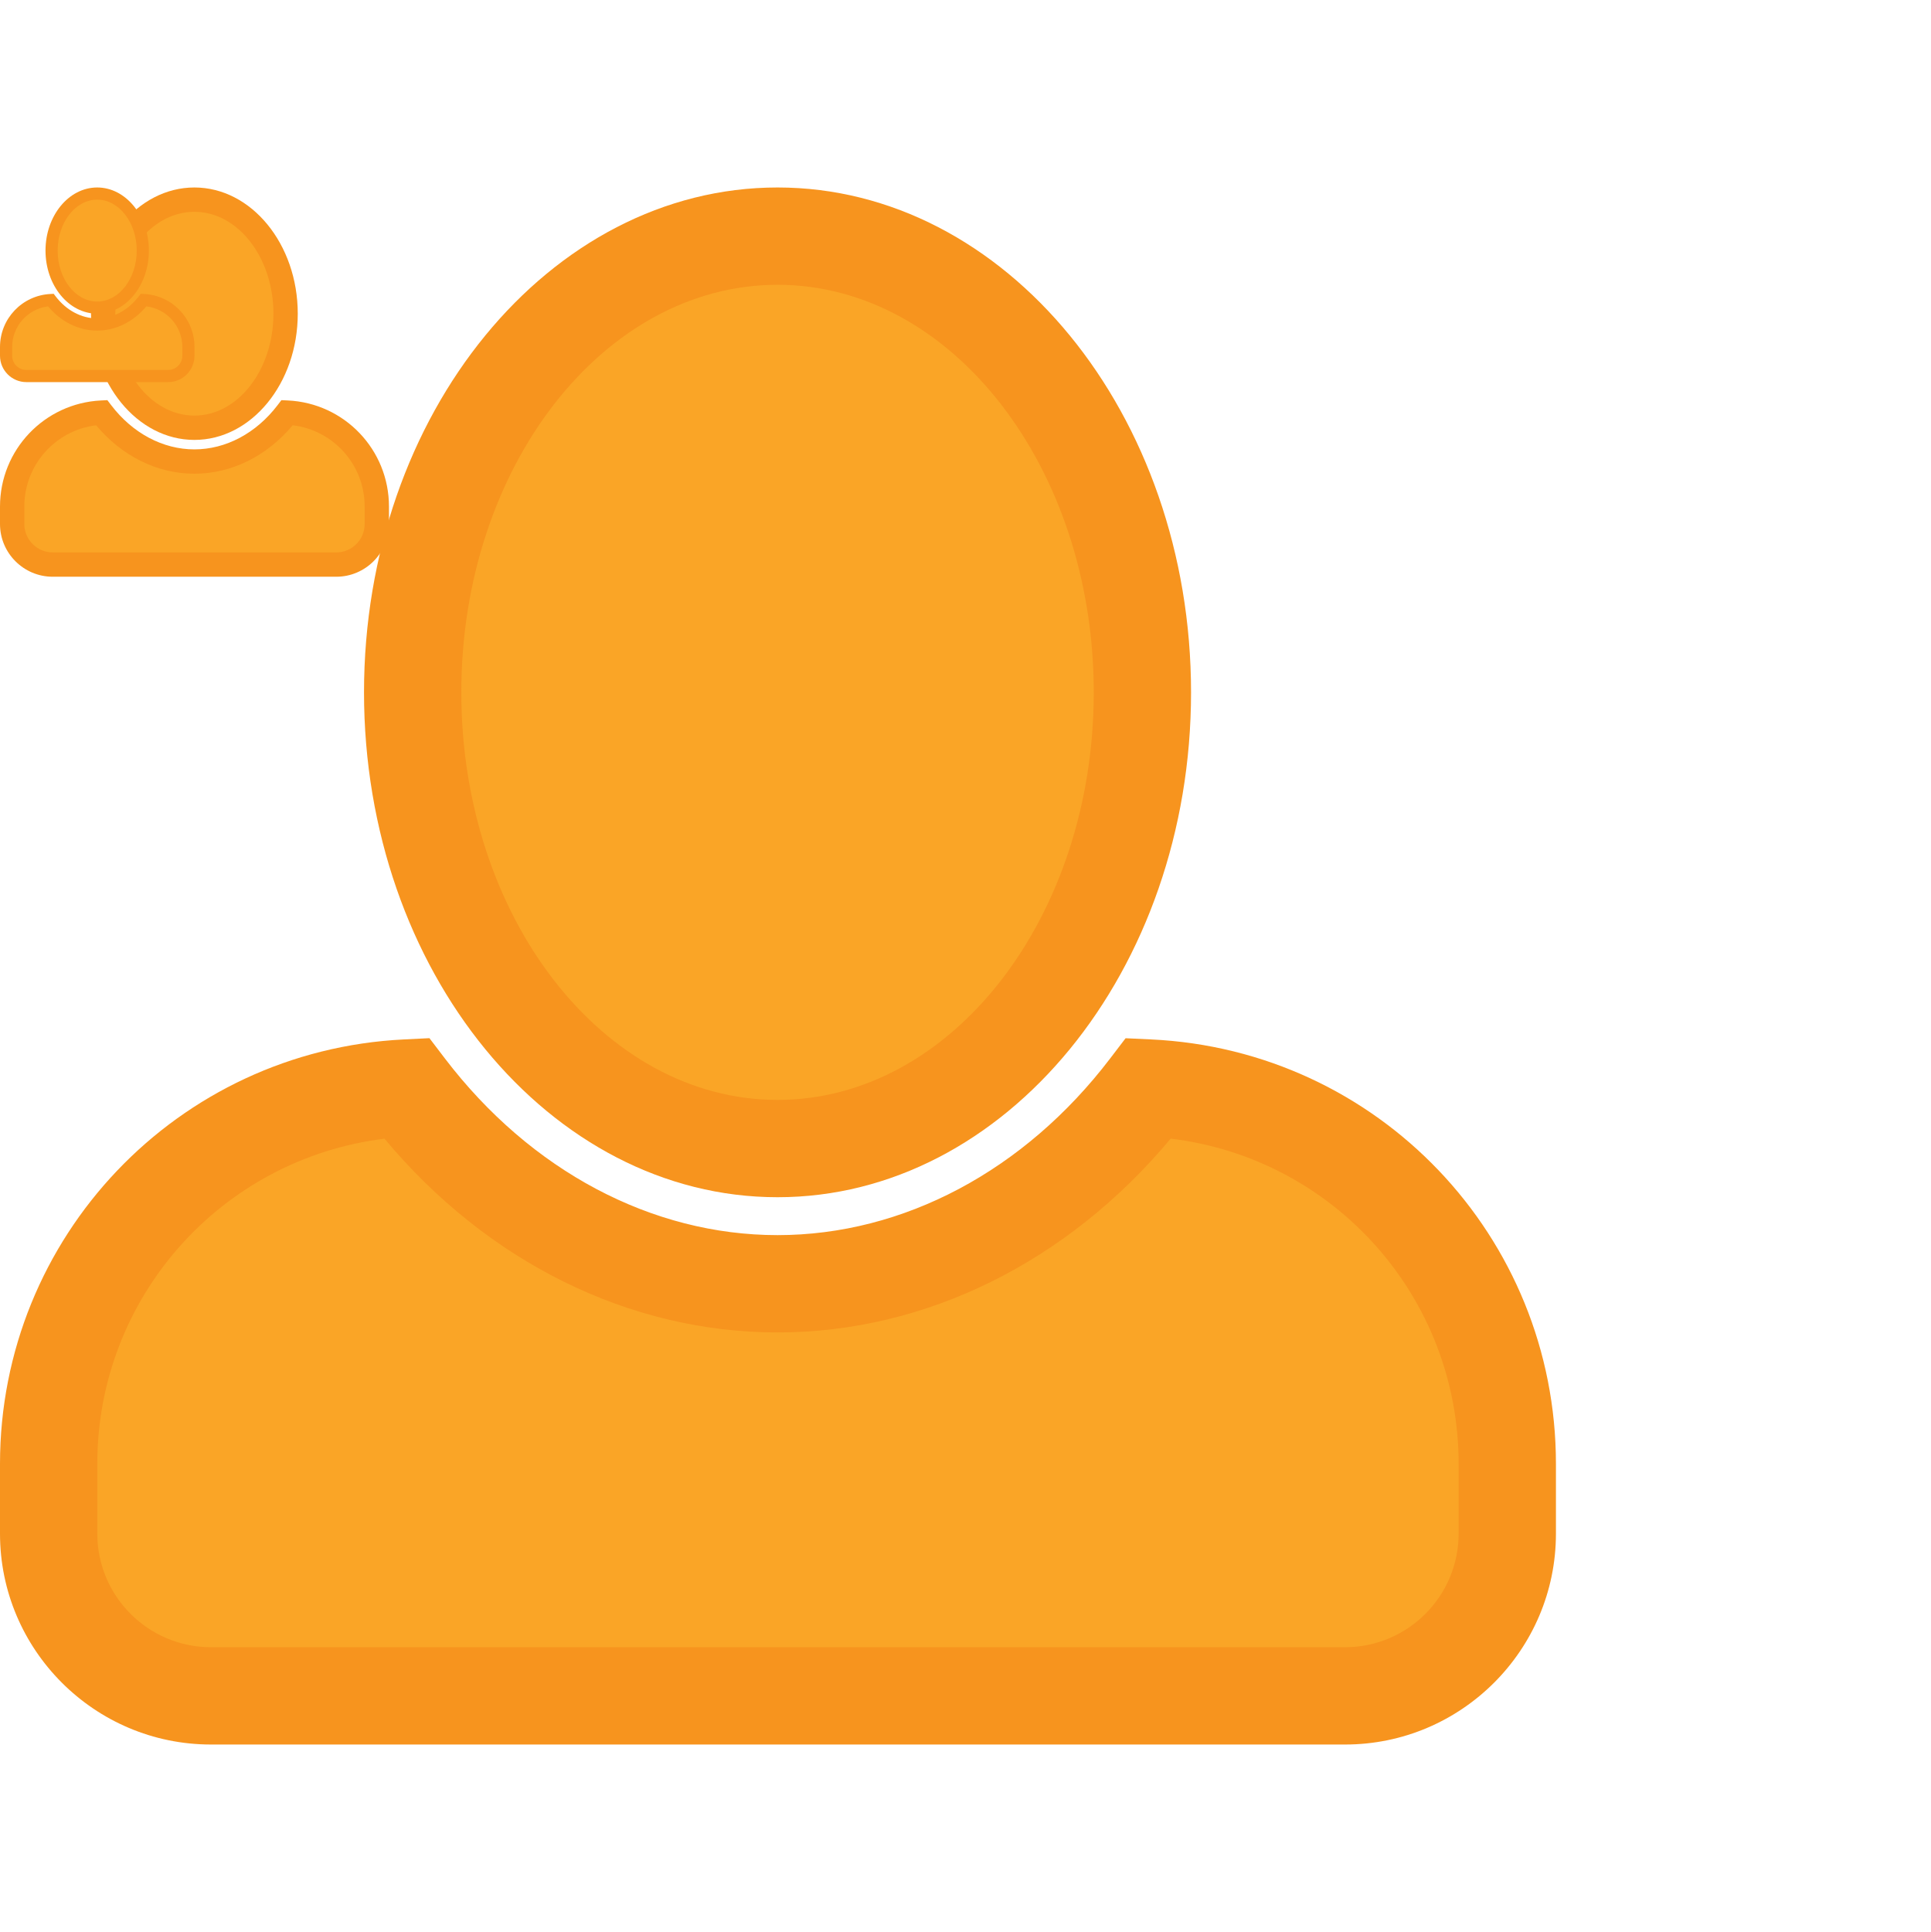
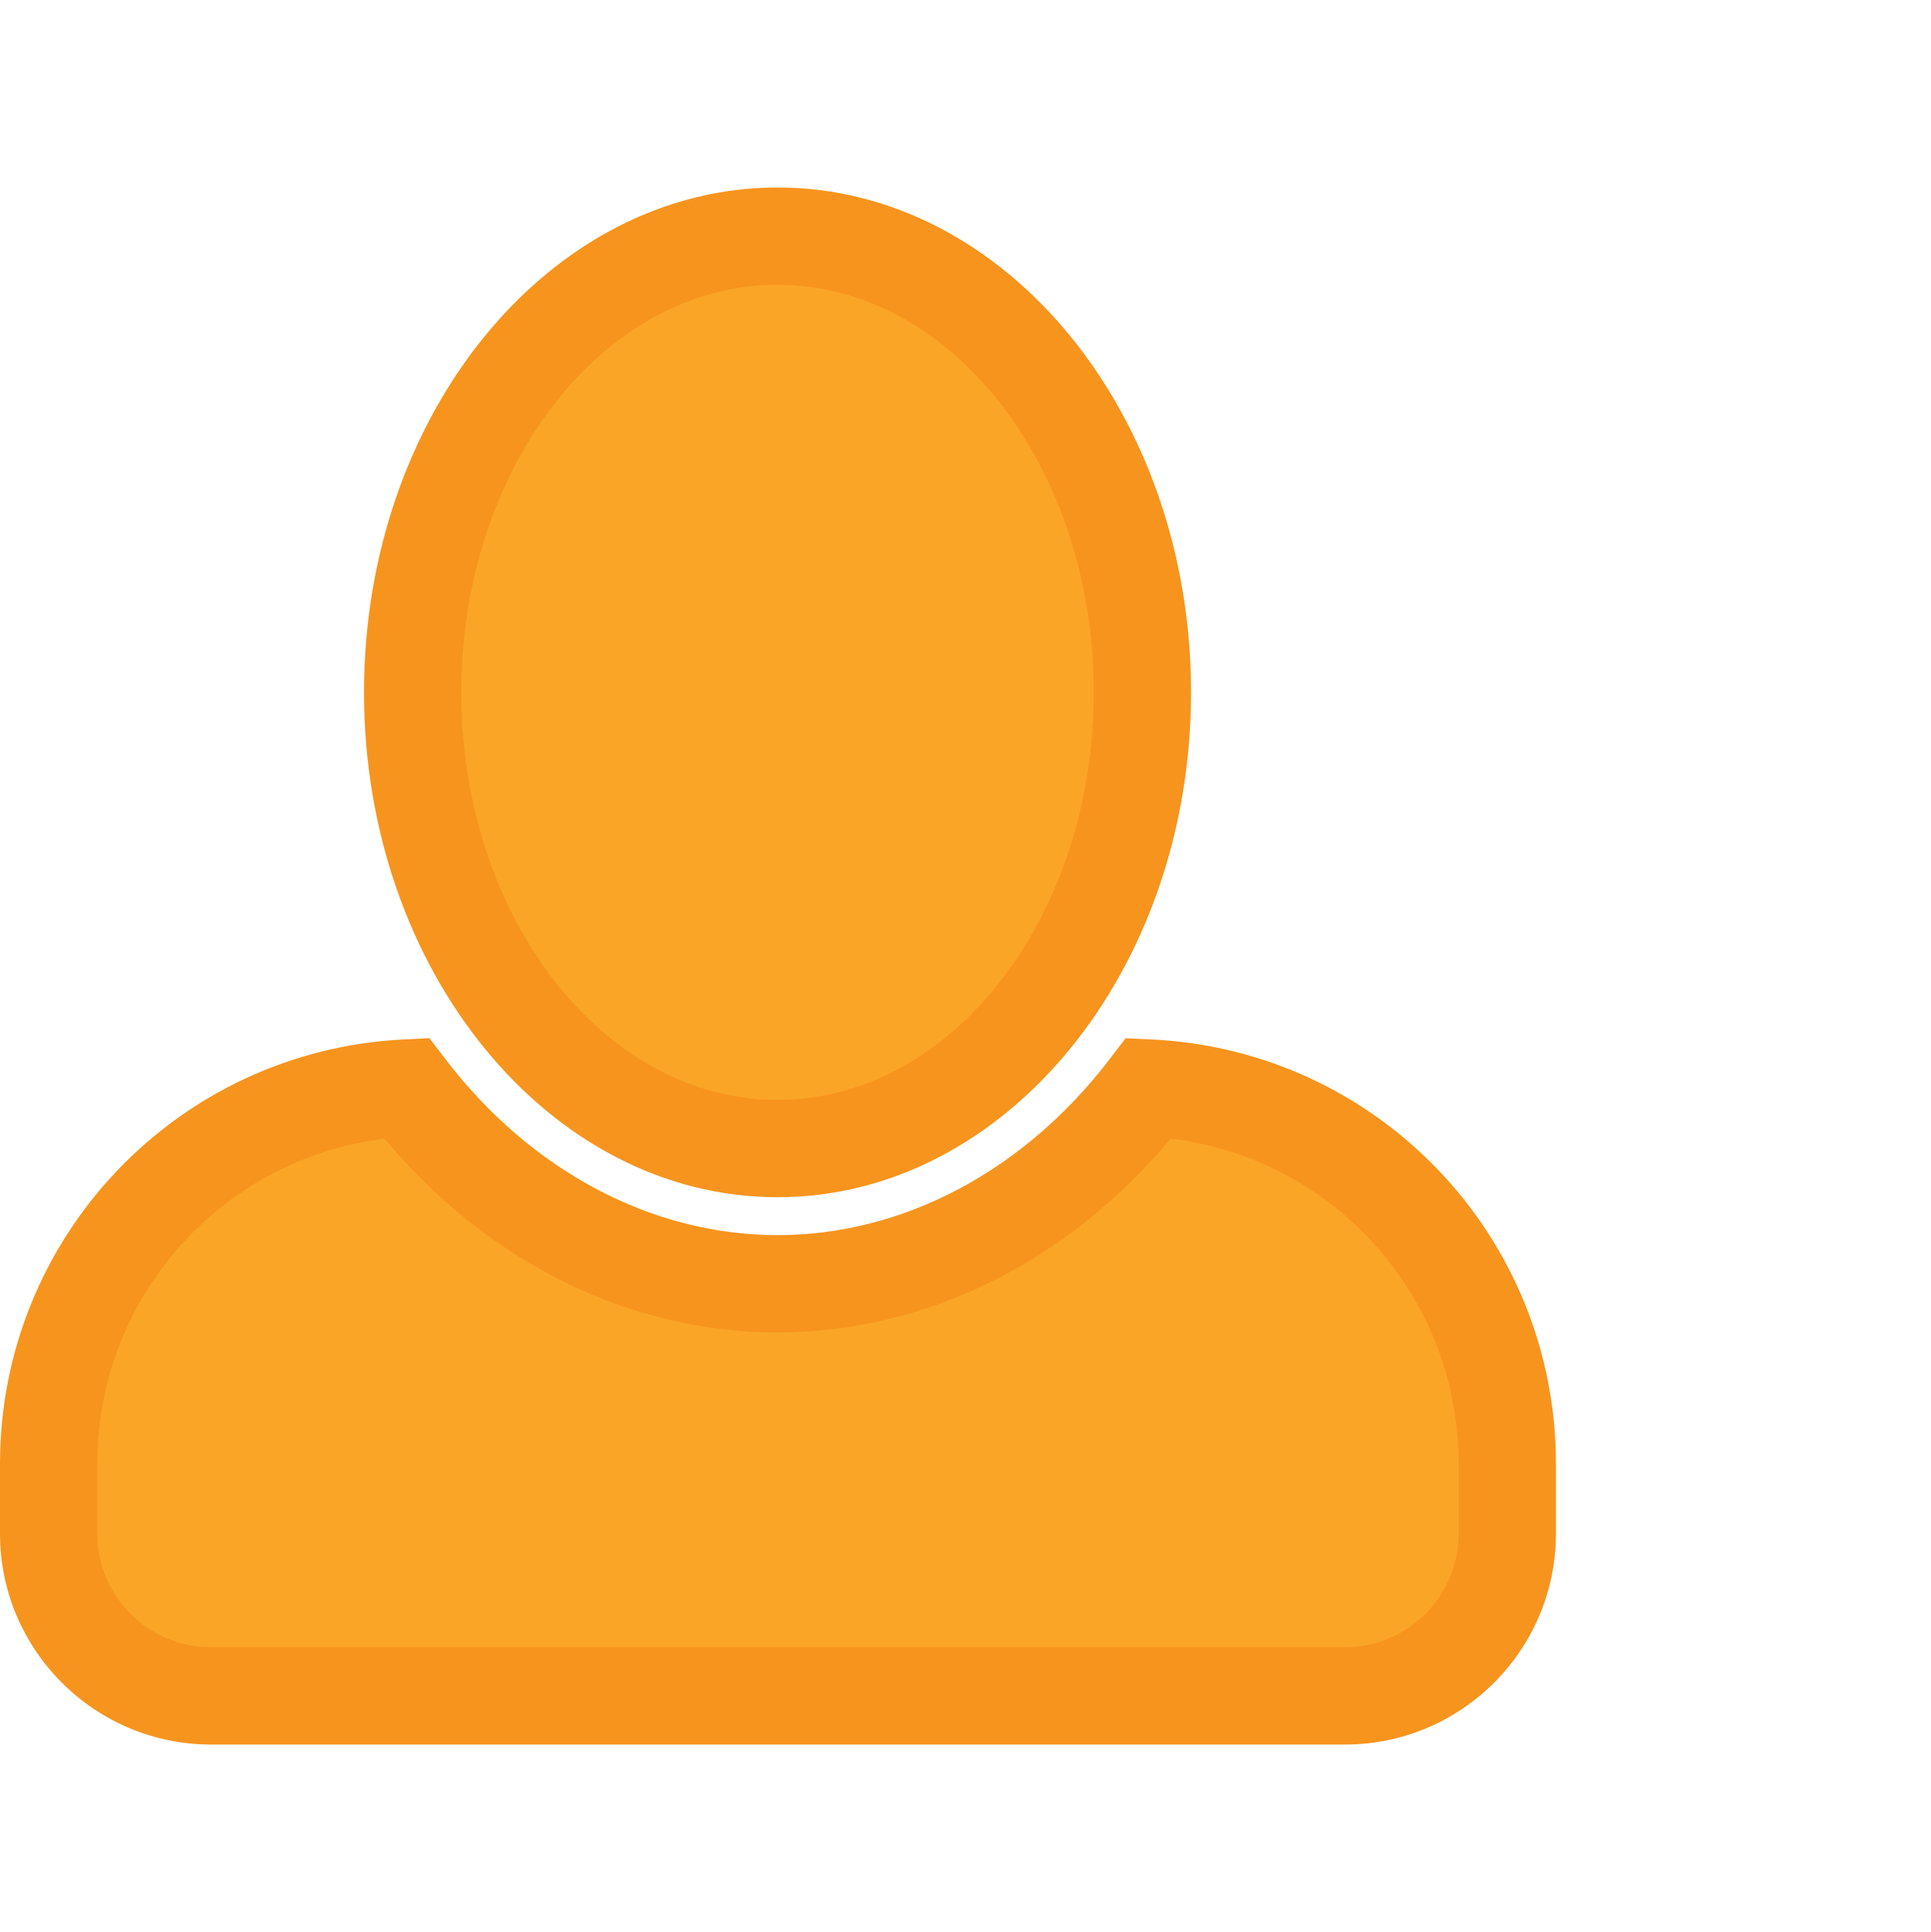
<svg xmlns="http://www.w3.org/2000/svg" version="1.1" x="0px" y="0px" width="127.924" height="128" viewBox="0 0 158.73 128" enable-background="new 0 0 158.73 128" class="iconic iconic-action" xml:space="preserve">
-   <g class="iconic-container iconic-lg" data-width="127.924" data-height="128">
+   <g class="iconic-container iconic-lg" data-width="127.924" data-height="128" display="inline">
    <path fill="#FAA526" d="M94.451,74.031c-7.527,9.871-18.424,16.092-30.523,16.092c-12.102,0-22.996-6.221-30.525-16.092   C17.096,74.836,4,88.428,4,104.928v5.736C4,118,10.004,124,17.34,124h93.248c7.336,0,13.336-6,13.336-13.336v-5.736   C123.924,88.398,110.791,74.799,94.451,74.031" />
    <path fill="#F7941E" d="M110.588,128H17.34C7.779,128,0,120.223,0,110.664v-5.736c0-18.646,14.586-33.973,33.205-34.891   l2.102-0.105l1.275,1.674c7.039,9.227,17.006,14.518,27.346,14.518c10.342,0,20.307-5.291,27.342-14.518l1.273-1.668l2.096,0.098   c18.664,0.877,33.285,16.203,33.285,34.893v5.736C127.924,120.223,120.146,128,110.588,128z M31.611,78.197   C18.221,79.844,8,91.223,8,104.928v5.736c0,5.148,4.189,9.336,9.34,9.336h93.248c5.148,0,9.336-4.188,9.336-9.336v-5.736   c0-13.74-10.248-25.121-23.676-26.736c-8.475,10.152-20.141,15.932-32.32,15.932C51.75,94.123,40.086,88.348,31.611,78.197z" />
    <path fill="#FAA526" d="M93.924,41.504c0,20.713-13.432,37.504-29.996,37.504c-16.572,0-30-16.791-30-37.504   C33.928,20.793,47.355,4,63.928,4C80.492,4,93.924,20.793,93.924,41.504" />
    <path fill="#F7941E" d="M63.928,83.008c-18.748,0-34-18.619-34-41.504S45.18,0,63.928,0c18.746,0,33.996,18.619,33.996,41.504   S82.674,83.008,63.928,83.008z M63.928,8c-14.336,0-26,15.029-26,33.504s11.664,33.504,26,33.504   c14.334,0,25.996-15.029,25.996-33.504S78.262,8,63.928,8z" />
  </g>
-   <g class="iconic-container iconic-md" data-width="31.981" data-height="32">
+   <g class="iconic-container iconic-md" data-width="31.981" data-height="32" display="none" transform="scale(4)">
    <path fill="#FAA526" d="M23.613,18.508c-1.882,2.468-4.606,4.023-7.631,4.023c-3.025,0-5.749-1.555-7.632-4.023   C4.274,18.709,1,22.107,1,26.232v1.434C1,29.5,2.501,31,4.335,31h23.313c1.834,0,3.334-1.5,3.334-3.334v-1.434   C30.981,22.1,27.698,18.7,23.613,18.508" />
    <path fill="#F7941E" d="M27.647,32H4.335C1.945,32,0,30.056,0,27.666v-1.434c0-4.662,3.646-8.493,8.302-8.723l0.525-0.026   l0.318,0.418c1.76,2.307,4.252,3.629,6.837,3.629s5.076-1.323,6.835-3.629l0.318-0.417l0.524,0.024   c4.666,0.219,8.321,4.051,8.321,8.723v1.434C31.981,30.056,30.037,32,27.647,32z M7.903,19.549C4.556,19.961,2,22.806,2,26.232   v1.434C2,28.953,3.048,30,4.335,30h23.313c1.287,0,2.334-1.047,2.334-2.334v-1.434c0-3.435-2.563-6.28-5.919-6.684   c-2.119,2.538-5.035,3.983-8.08,3.983S10.021,22.087,7.903,19.549z" />
    <path fill="#FAA526" d="M23.481,10.376c0,5.178-3.358,9.376-7.499,9.376c-4.144,0-7.5-4.198-7.5-9.376   c0-5.178,3.356-9.376,7.5-9.376C20.123,1,23.481,5.198,23.481,10.376" />
    <path fill="#F7941E" d="M15.982,20.752c-4.688,0-8.5-4.655-8.5-10.376S11.295,0,15.982,0c4.687,0,8.499,4.655,8.499,10.376   S20.669,20.752,15.982,20.752z M15.982,2c-3.584,0-6.5,3.757-6.5,8.376s2.916,8.376,6.5,8.376c3.583,0,6.499-3.757,6.499-8.376   S19.565,2,15.982,2z" />
  </g>
-   <g class="iconic-container iconic-sm" data-width="15.991" data-height="16">
+   <g class="iconic-container iconic-sm" data-width="15.991" data-height="16" display="none" transform="scale(8)">
    <path fill="#FAA526" d="M11.807,9.254c-0.94,1.234-2.303,2.012-3.815,2.012s-2.874-0.778-3.815-2.012   C2.138,9.354,0.5,11.054,0.5,13.116v0.717c0,0.917,0.751,1.667,1.668,1.667h11.656c0.917,0,1.667-0.75,1.667-1.667v-0.717   C15.491,11.05,13.85,9.35,11.807,9.254" />
    <path fill="#F7941E" d="M13.824,16H2.168C0.973,16,0,15.028,0,13.833v-0.717c0-2.331,1.823-4.247,4.151-4.361l0.263-0.014   l0.159,0.209c0.88,1.153,2.126,1.815,3.418,1.815c1.293,0,2.538-0.662,3.418-1.815l0.159-0.208l0.262,0.012   c2.333,0.11,4.161,2.025,4.161,4.362v0.717C15.991,15.028,15.019,16,13.824,16z M3.952,9.774C2.278,9.98,1,11.403,1,13.116v0.717   C1,14.477,1.524,15,2.168,15h11.656c0.644,0,1.167-0.523,1.167-1.167v-0.717c0-1.718-1.281-3.141-2.96-3.342   c-1.06,1.269-2.518,1.992-4.04,1.992S5.011,11.043,3.952,9.774z" />
    <path fill="#FAA526" d="M11.741,5.188c0,2.589-1.68,4.688-3.75,4.688c-2.071,0-3.75-2.099-3.75-4.688   c0-2.589,1.679-4.688,3.75-4.688C10.062,0.5,11.741,2.599,11.741,5.188" />
    <path fill="#F7941E" d="M7.991,10.376c-2.344,0-4.25-2.327-4.25-5.188S5.647,0,7.991,0s4.25,2.327,4.25,5.188   S10.335,10.376,7.991,10.376z M7.991,1c-1.792,0-3.25,1.879-3.25,4.188s1.458,4.188,3.25,4.188s3.25-1.879,3.25-4.188   S9.783,1,7.991,1z" />
  </g>
</svg>
